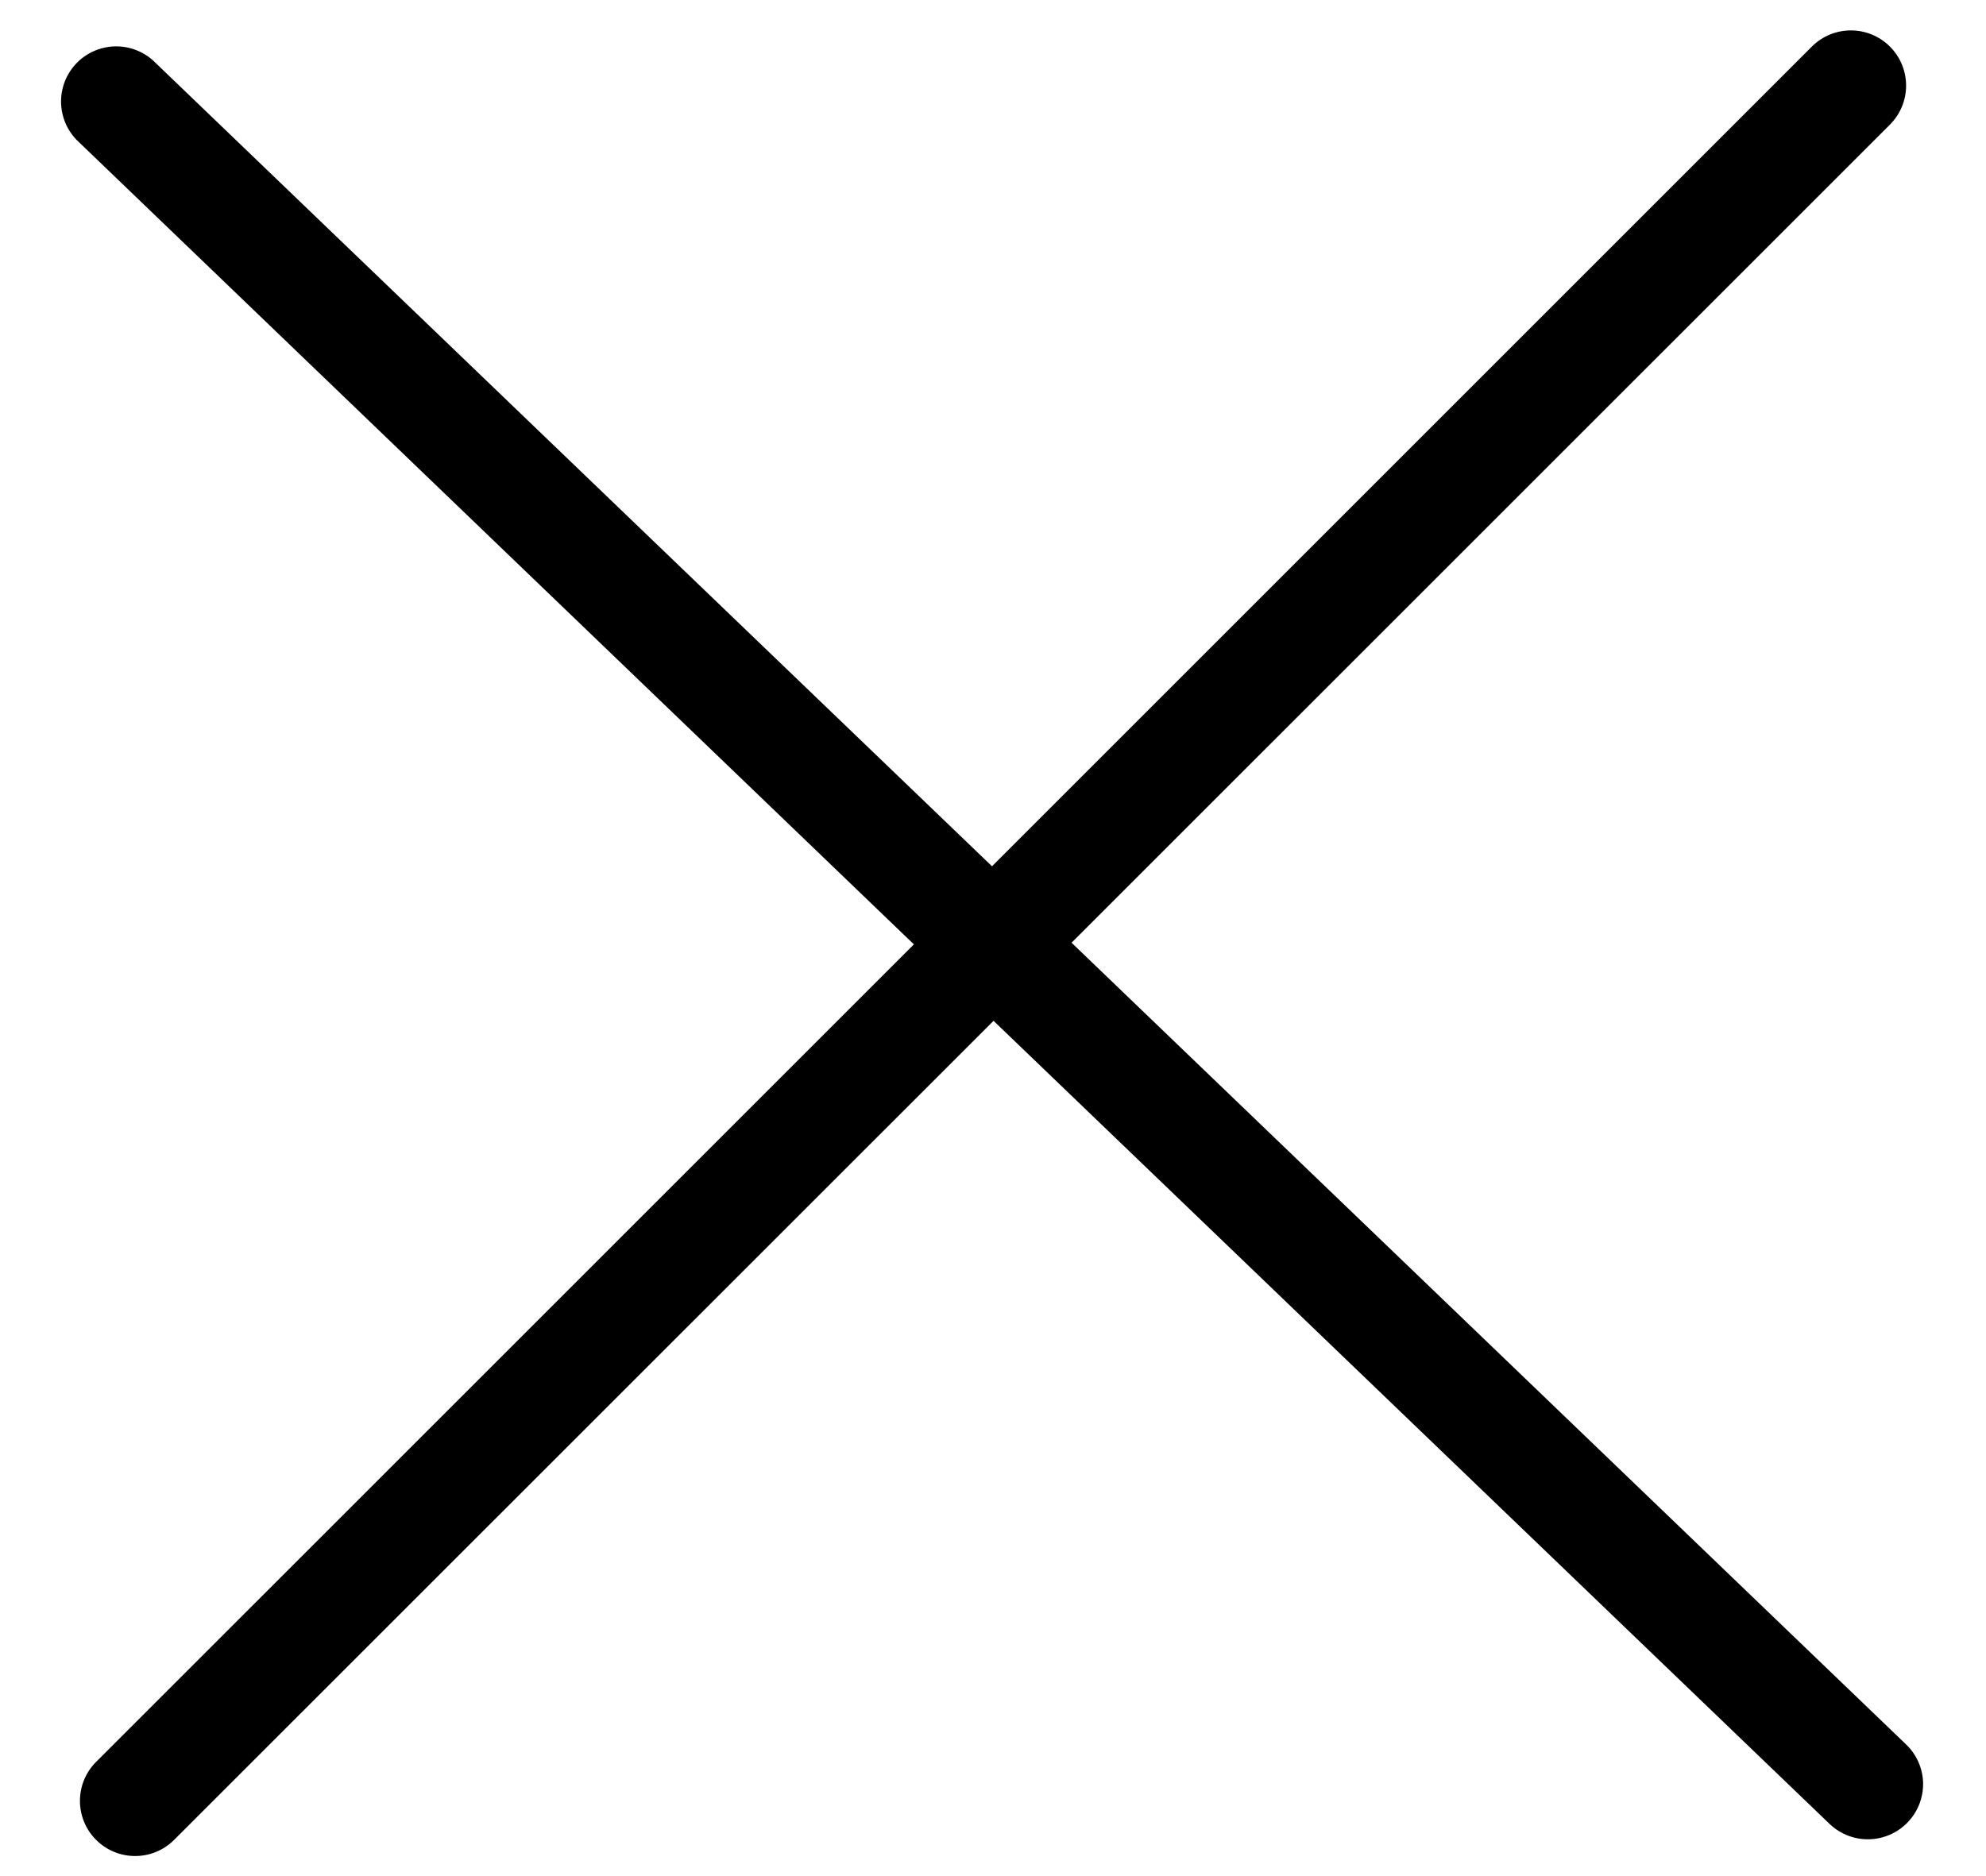
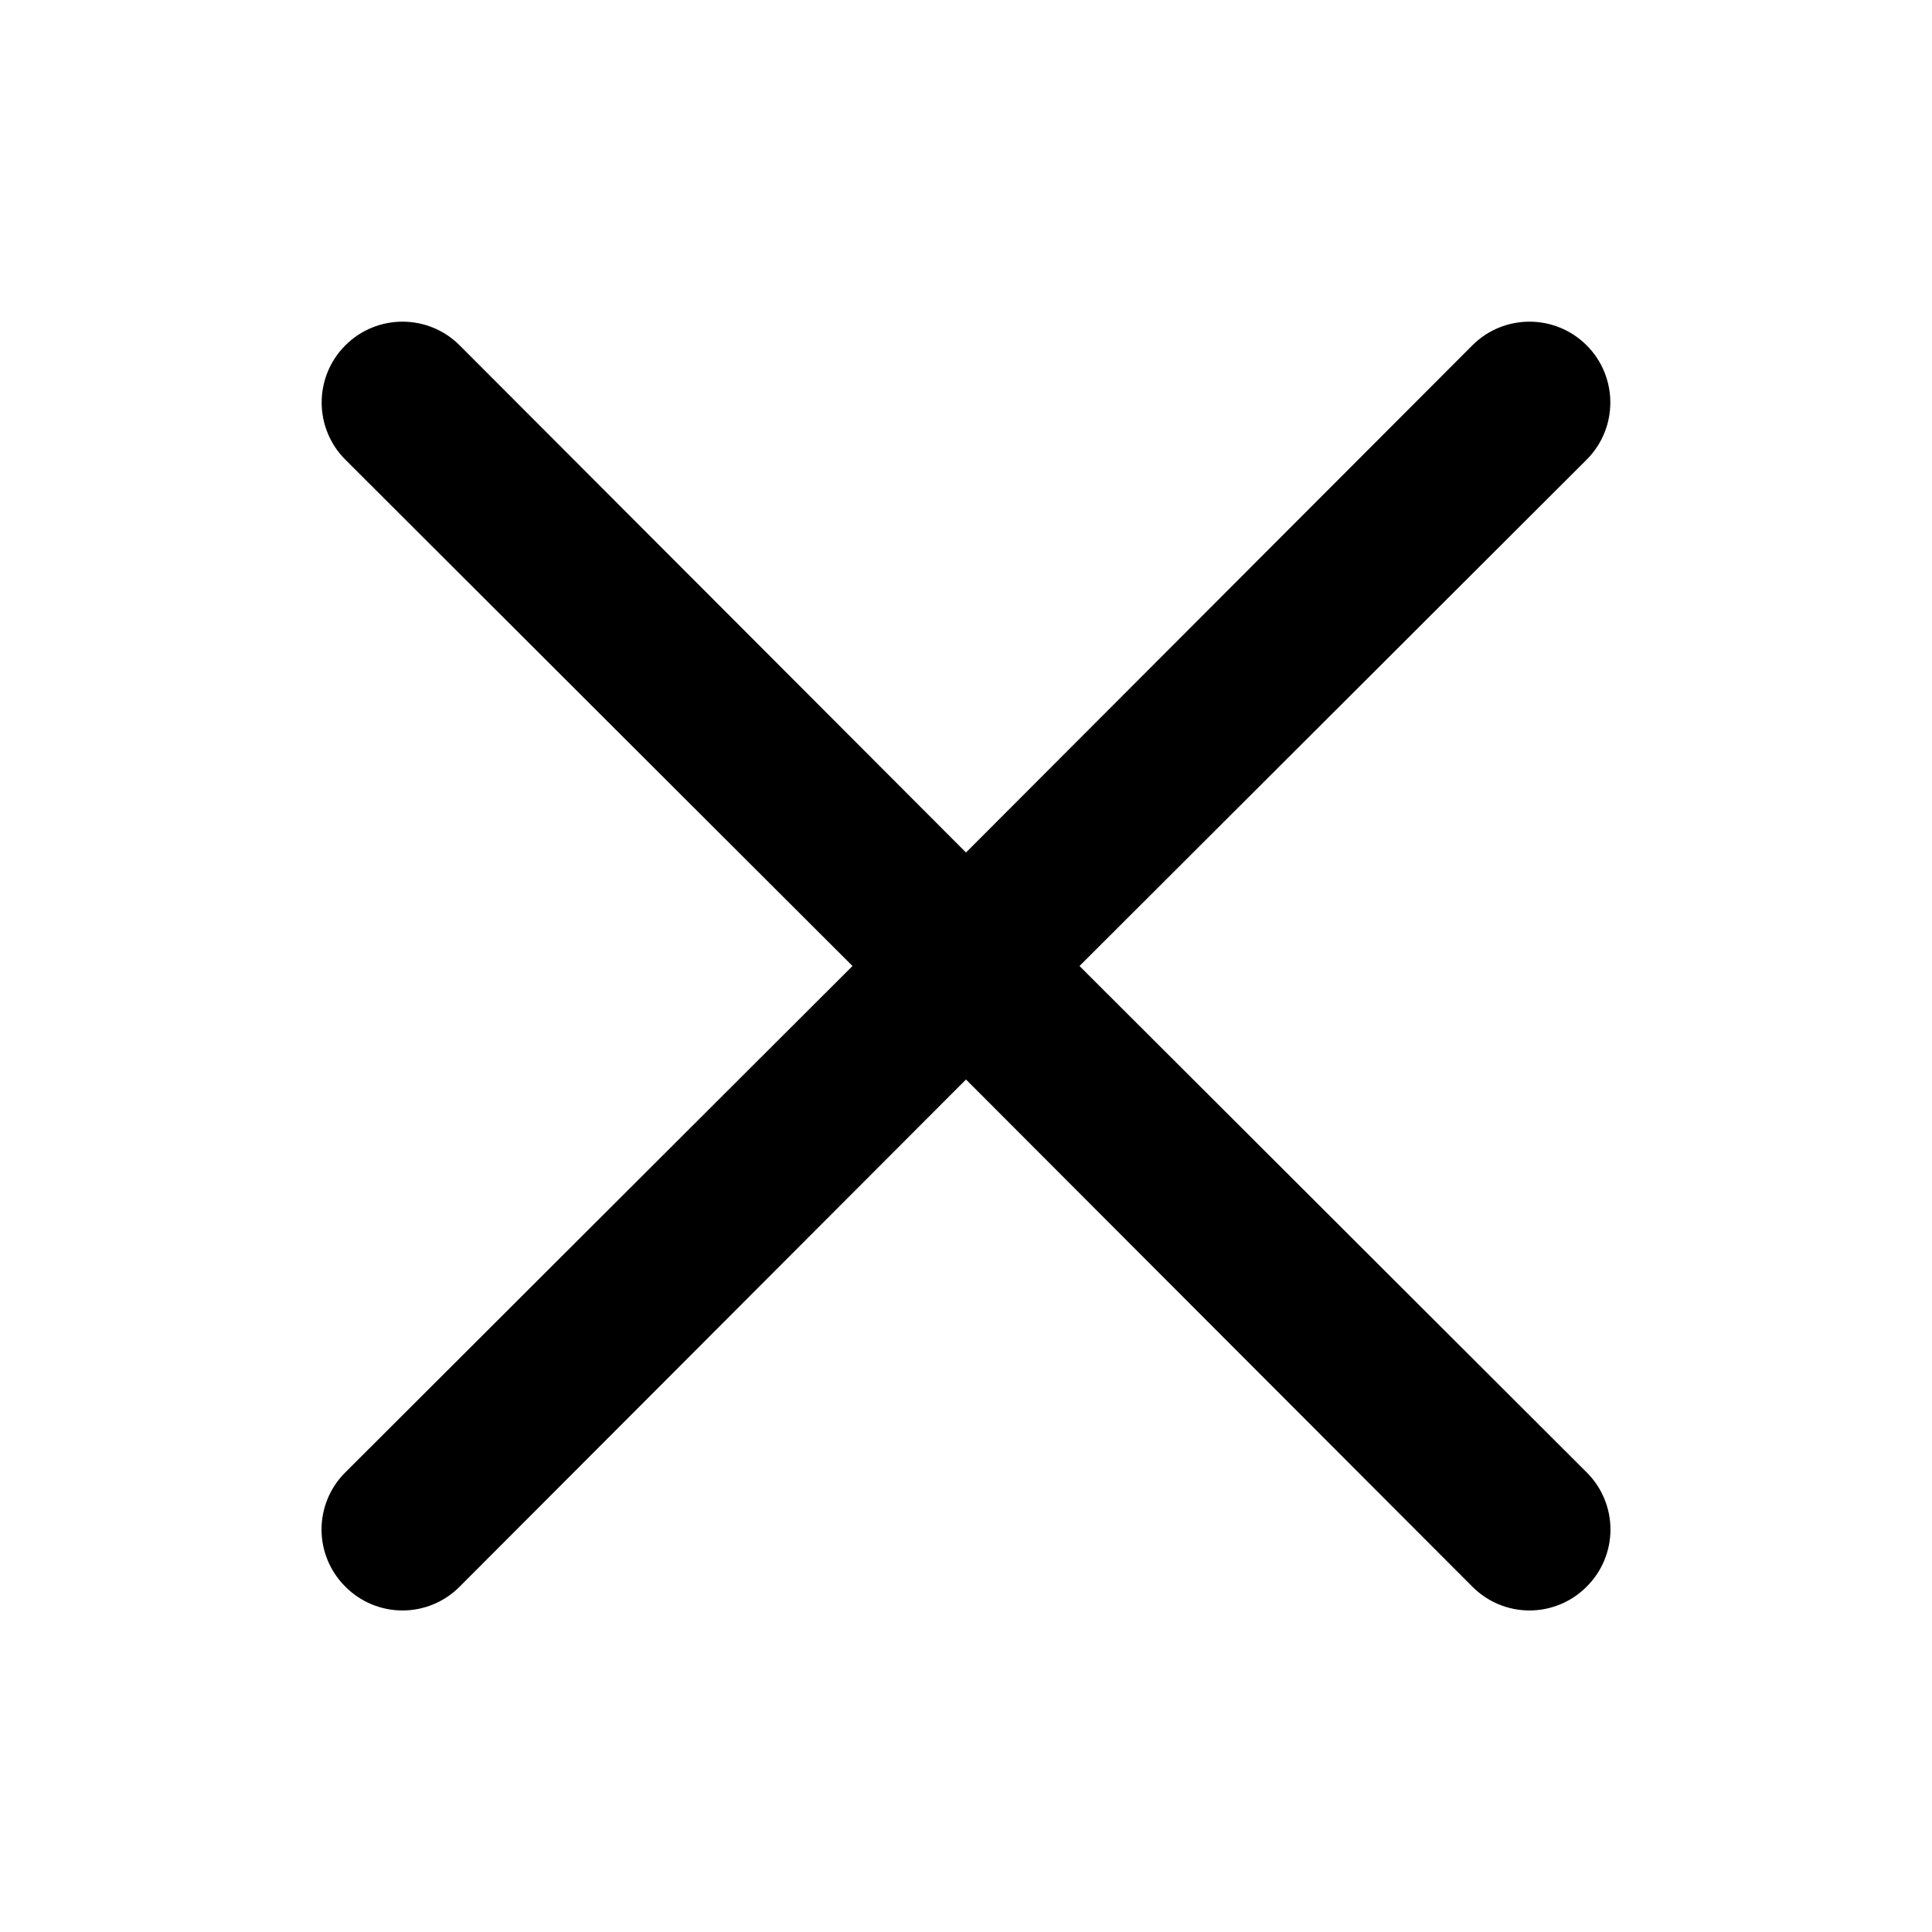
- <svg xmlns="http://www.w3.org/2000/svg" fill="none" class="icon icon-close" viewBox="0 0 18 17">
-   <path fill="currentColor" d="M.865 15.978a.5.5 0 0 0 .707.707l7.433-7.431 7.579 7.282a.501.501 0 0 0 .846-.37.5.5 0 0 0-.153-.351L9.712 8.546l7.417-7.416a.5.5 0 1 0-.707-.708L8.991 7.853 1.413.573a.5.5 0 1 0-.693.72l7.563 7.268z" />
+ <svg xmlns="http://www.w3.org/2000/svg" class="icon icon-close" viewBox="0 0 24 24">
+   <path fill="currentColor" d="m13.41 12l6.3-6.29a1 1 0 1 0-1.42-1.42L12 10.59l-6.29-6.3a1 1 0 0 0-1.42 1.42l6.3 6.29l-6.3 6.29a1 1 0 0 0 0 1.42a1 1 0 0 0 1.42 0l6.29-6.3l6.29 6.3a1 1 0 0 0 1.42 0a1 1 0 0 0 0-1.42Z" />
</svg>
